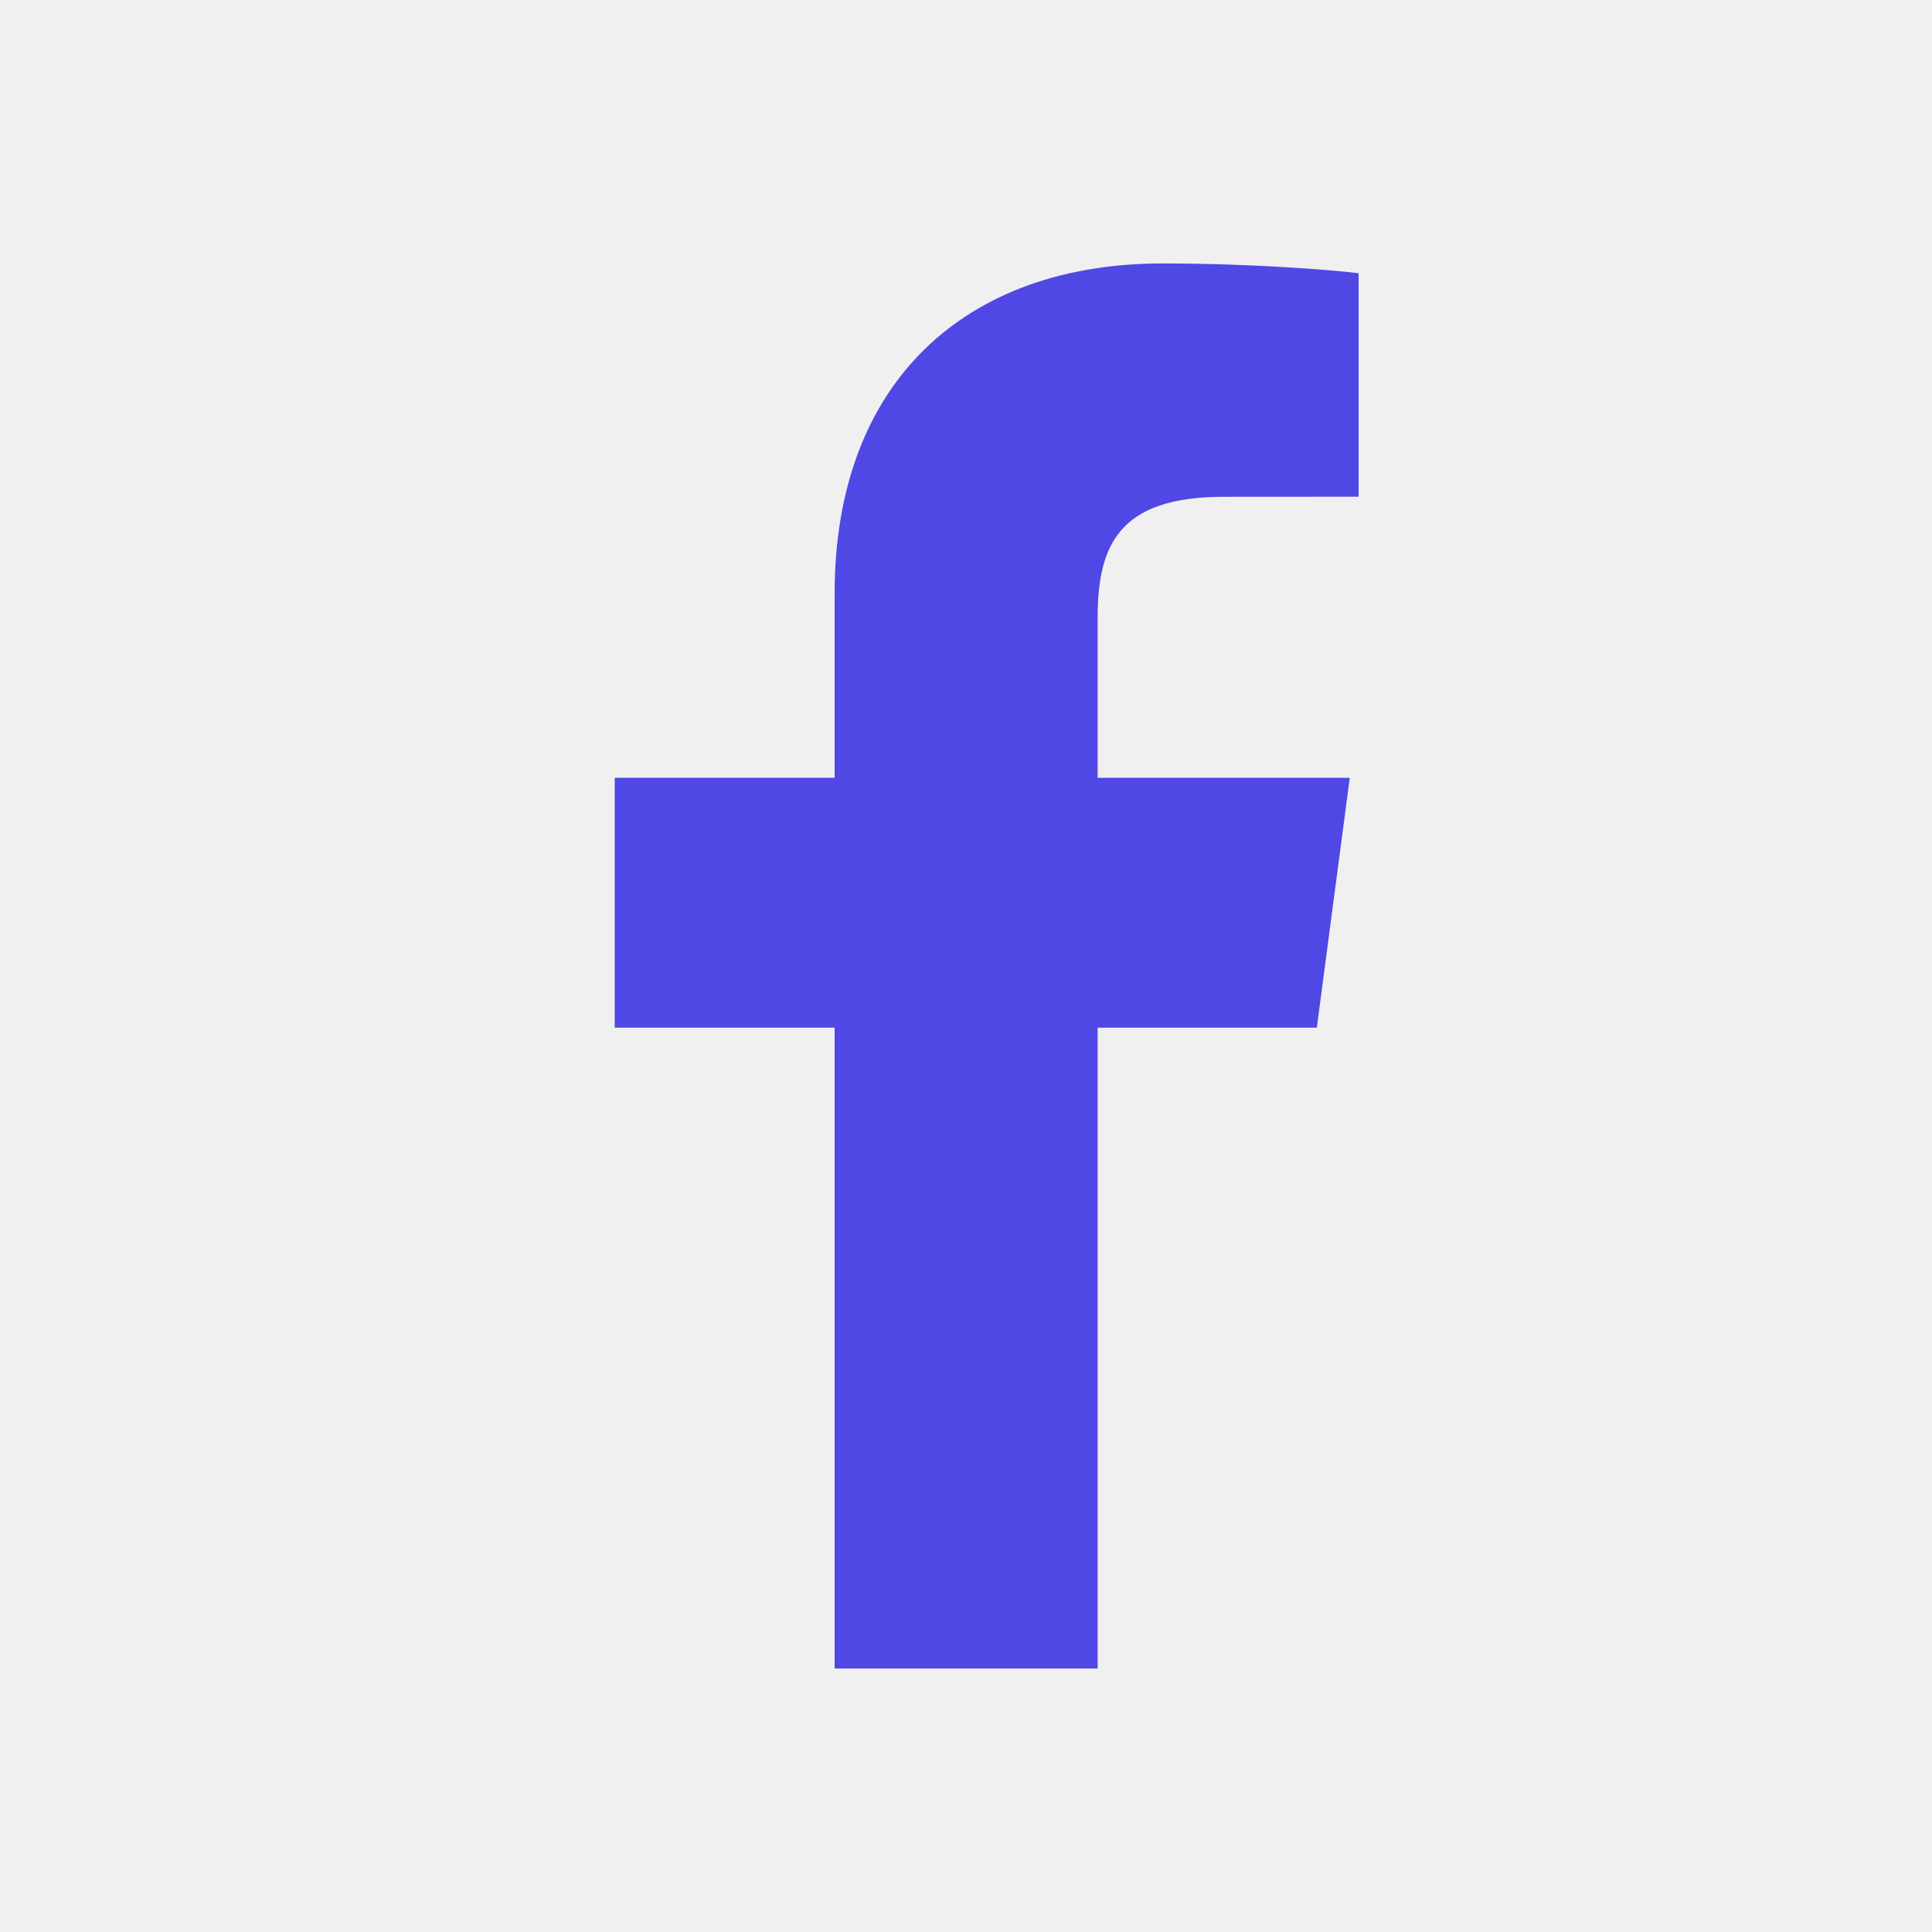
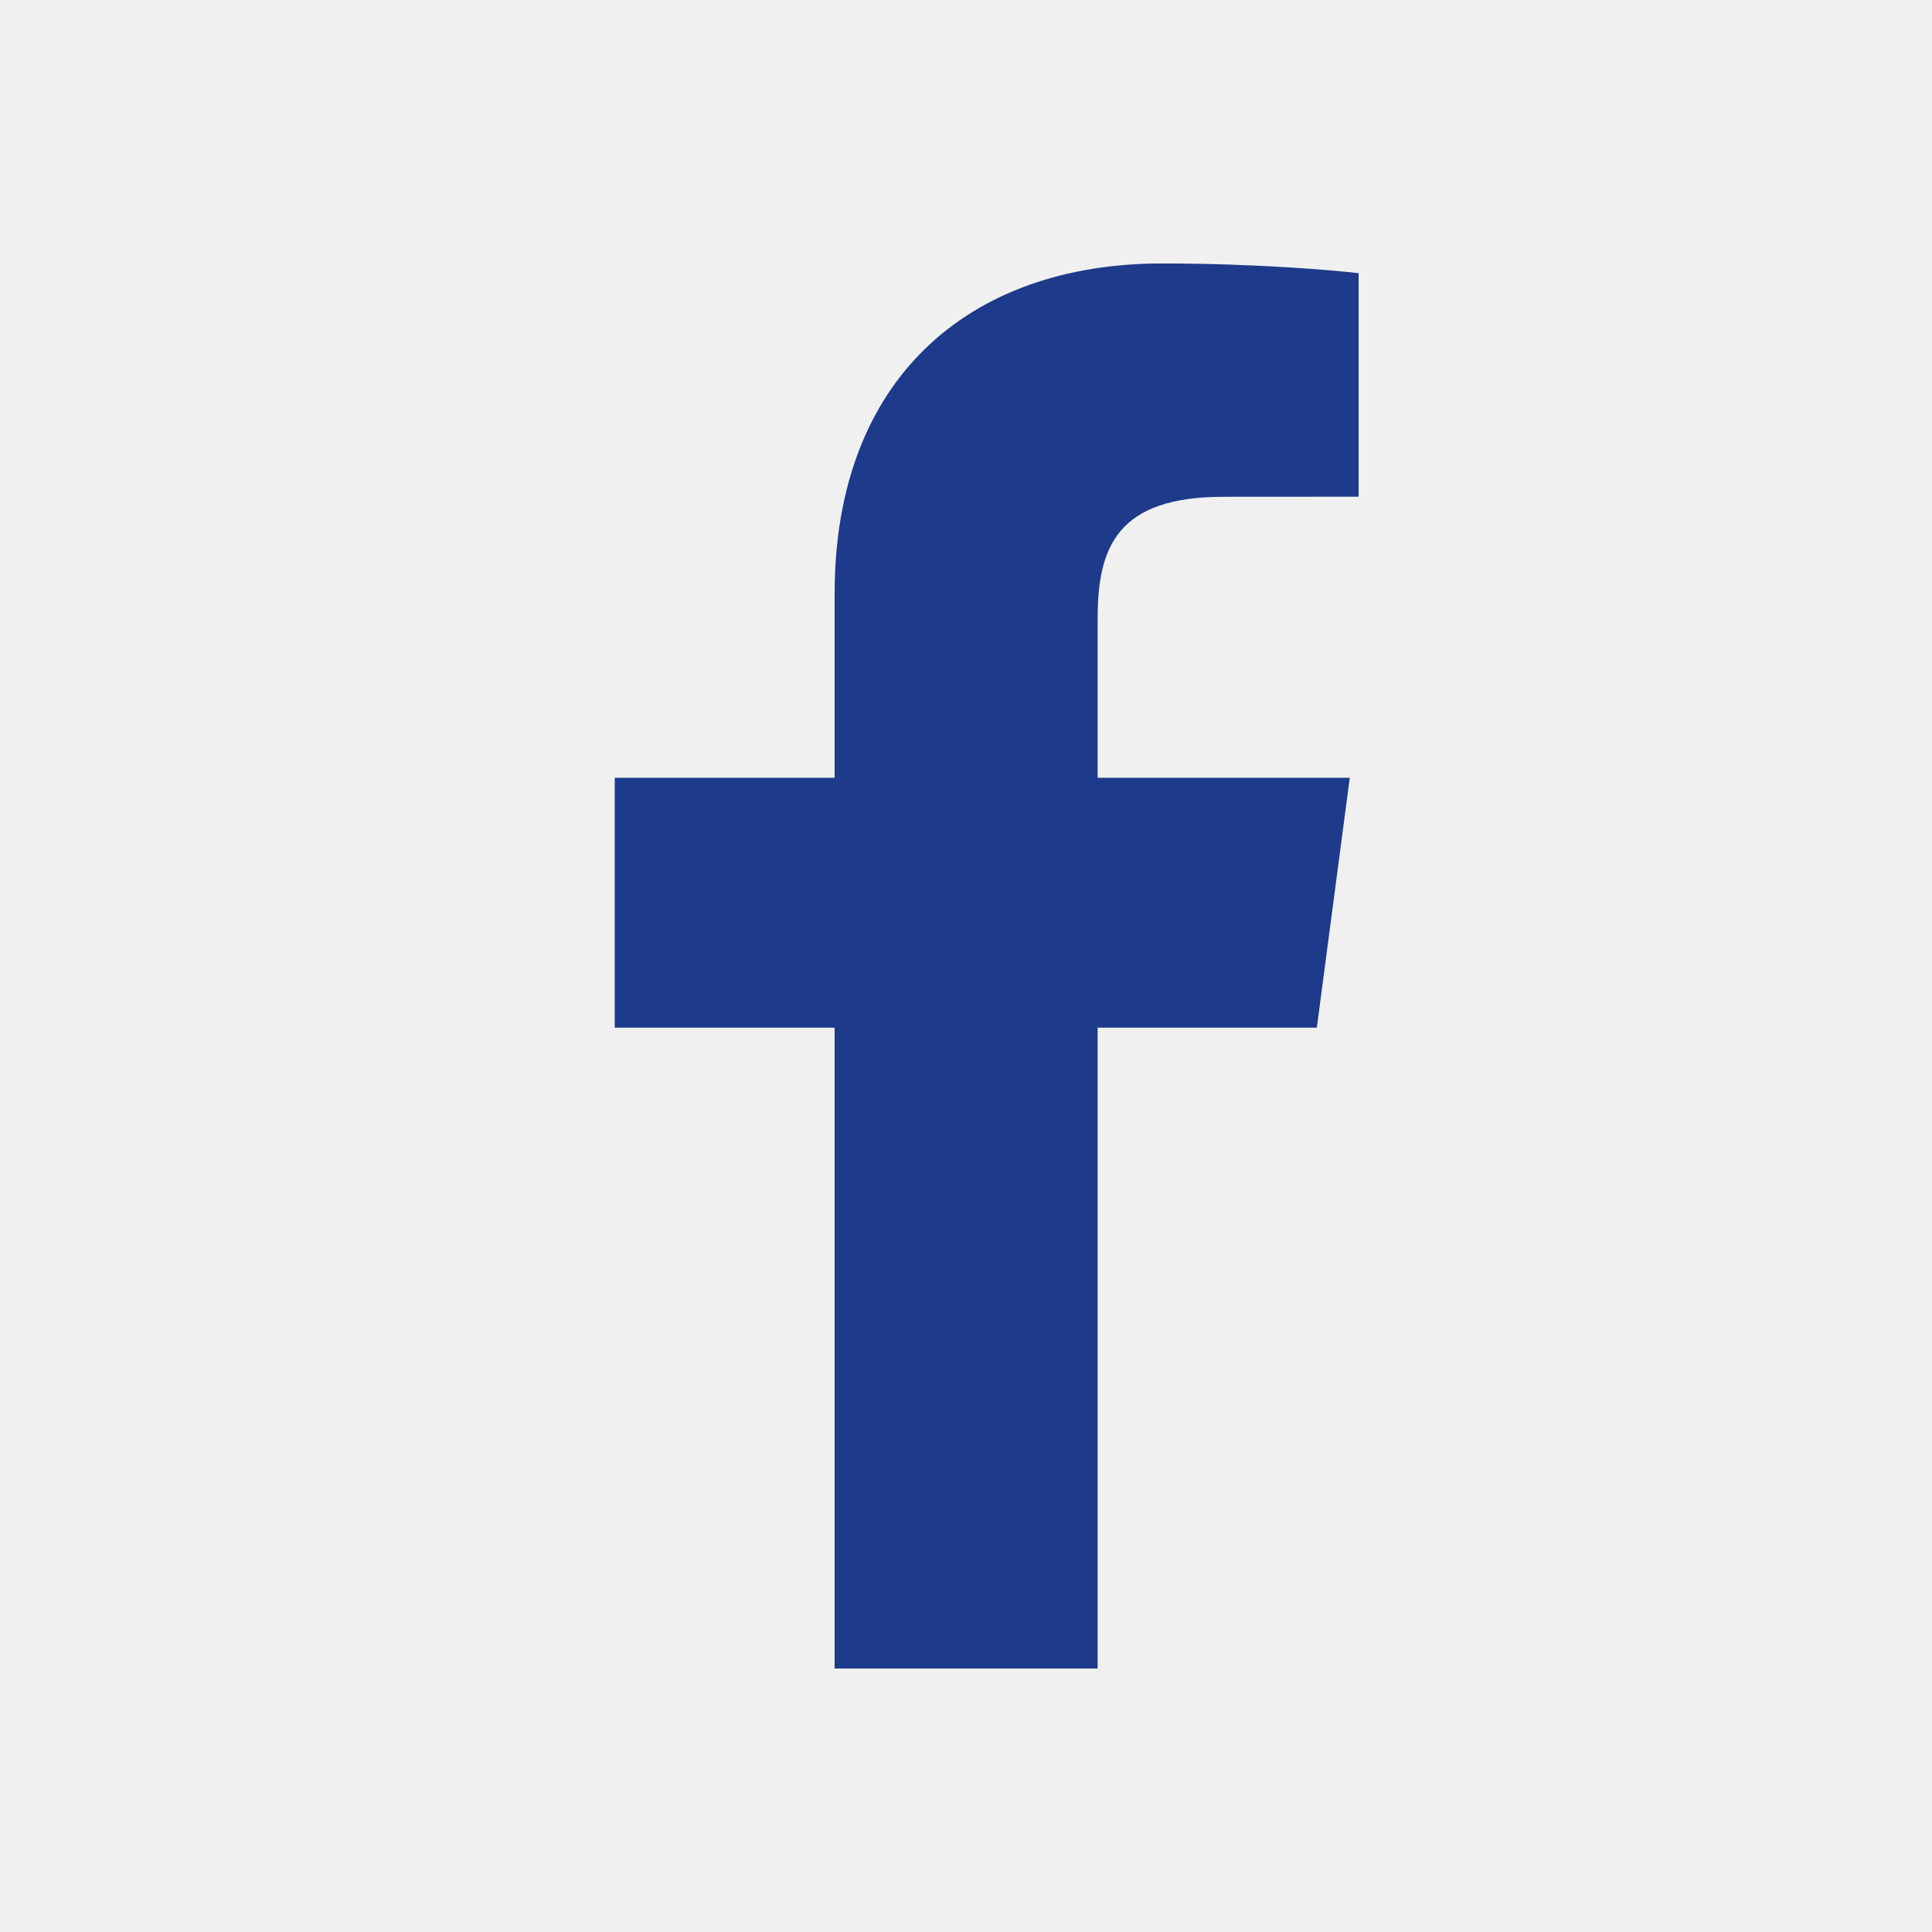
<svg xmlns="http://www.w3.org/2000/svg" width="22" height="22" viewBox="0 0 22 22" fill="none">
-   <path fill-rule="evenodd" clip-rule="evenodd" d="M12.499 19V11.702H14.995L15.37 8.857H12.499V7.041C12.499 6.218 12.731 5.657 13.936 5.657L15.471 5.656V3.111C15.205 3.078 14.294 3 13.234 3C11.02 3 9.504 4.326 9.504 6.759V8.857H7V11.702H9.504V19H12.499Z" fill="#5048E5" />
+   <path fill-rule="evenodd" clip-rule="evenodd" d="M12.499 19V11.702H14.995L15.37 8.857H12.499V7.041C12.499 6.218 12.731 5.657 13.936 5.657L15.471 5.656V3.111C15.205 3.078 14.294 3 13.234 3C11.02 3 9.504 4.326 9.504 6.759V8.857H7V11.702H9.504V19H12.499Z" fill="#1e3a8a" />
  <mask id="mask0" mask-type="alpha" maskUnits="userSpaceOnUse" x="7" y="3" width="9" height="16">
    <path fill-rule="evenodd" clip-rule="evenodd" d="M12.499 19V11.702H14.995L15.37 8.857H12.499V7.041C12.499 6.218 12.731 5.657 13.936 5.657L15.471 5.656V3.111C15.205 3.078 14.294 3 13.234 3C11.02 3 9.504 4.326 9.504 6.759V8.857H7V11.702H9.504V19H12.499Z" fill="white" />
  </mask>
  <g mask="url(#mask0)">
</g>
</svg>
